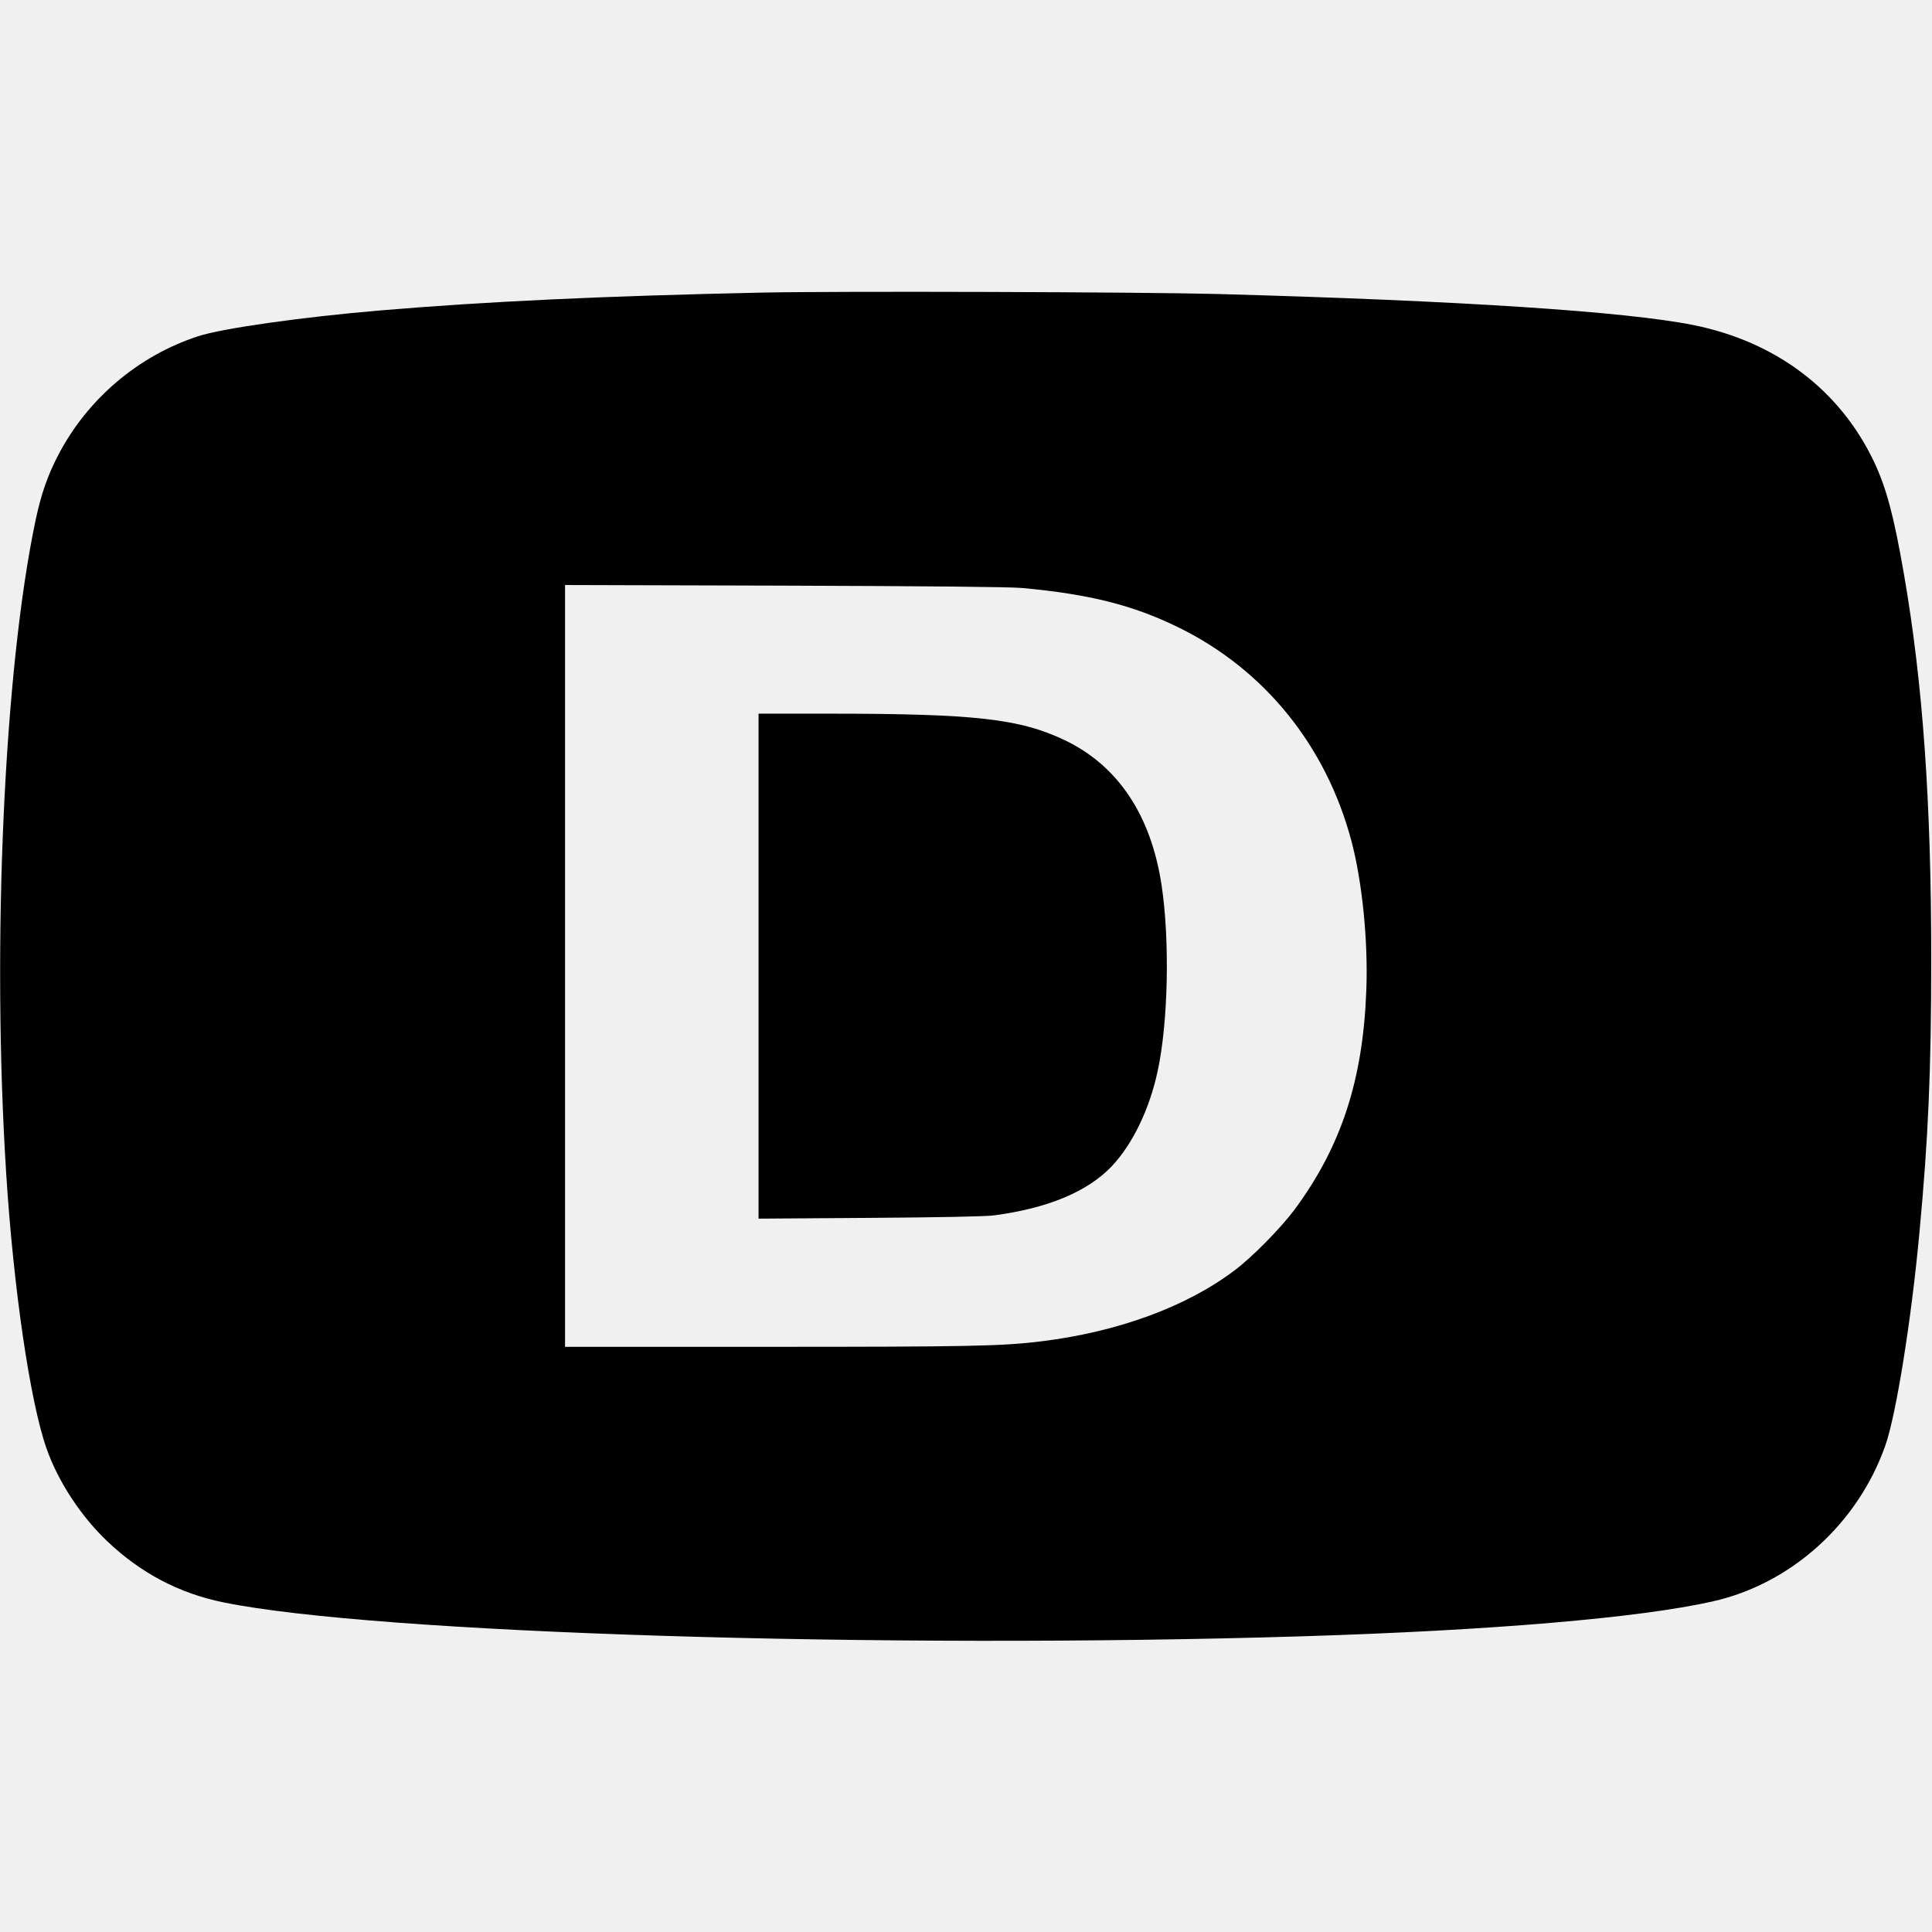
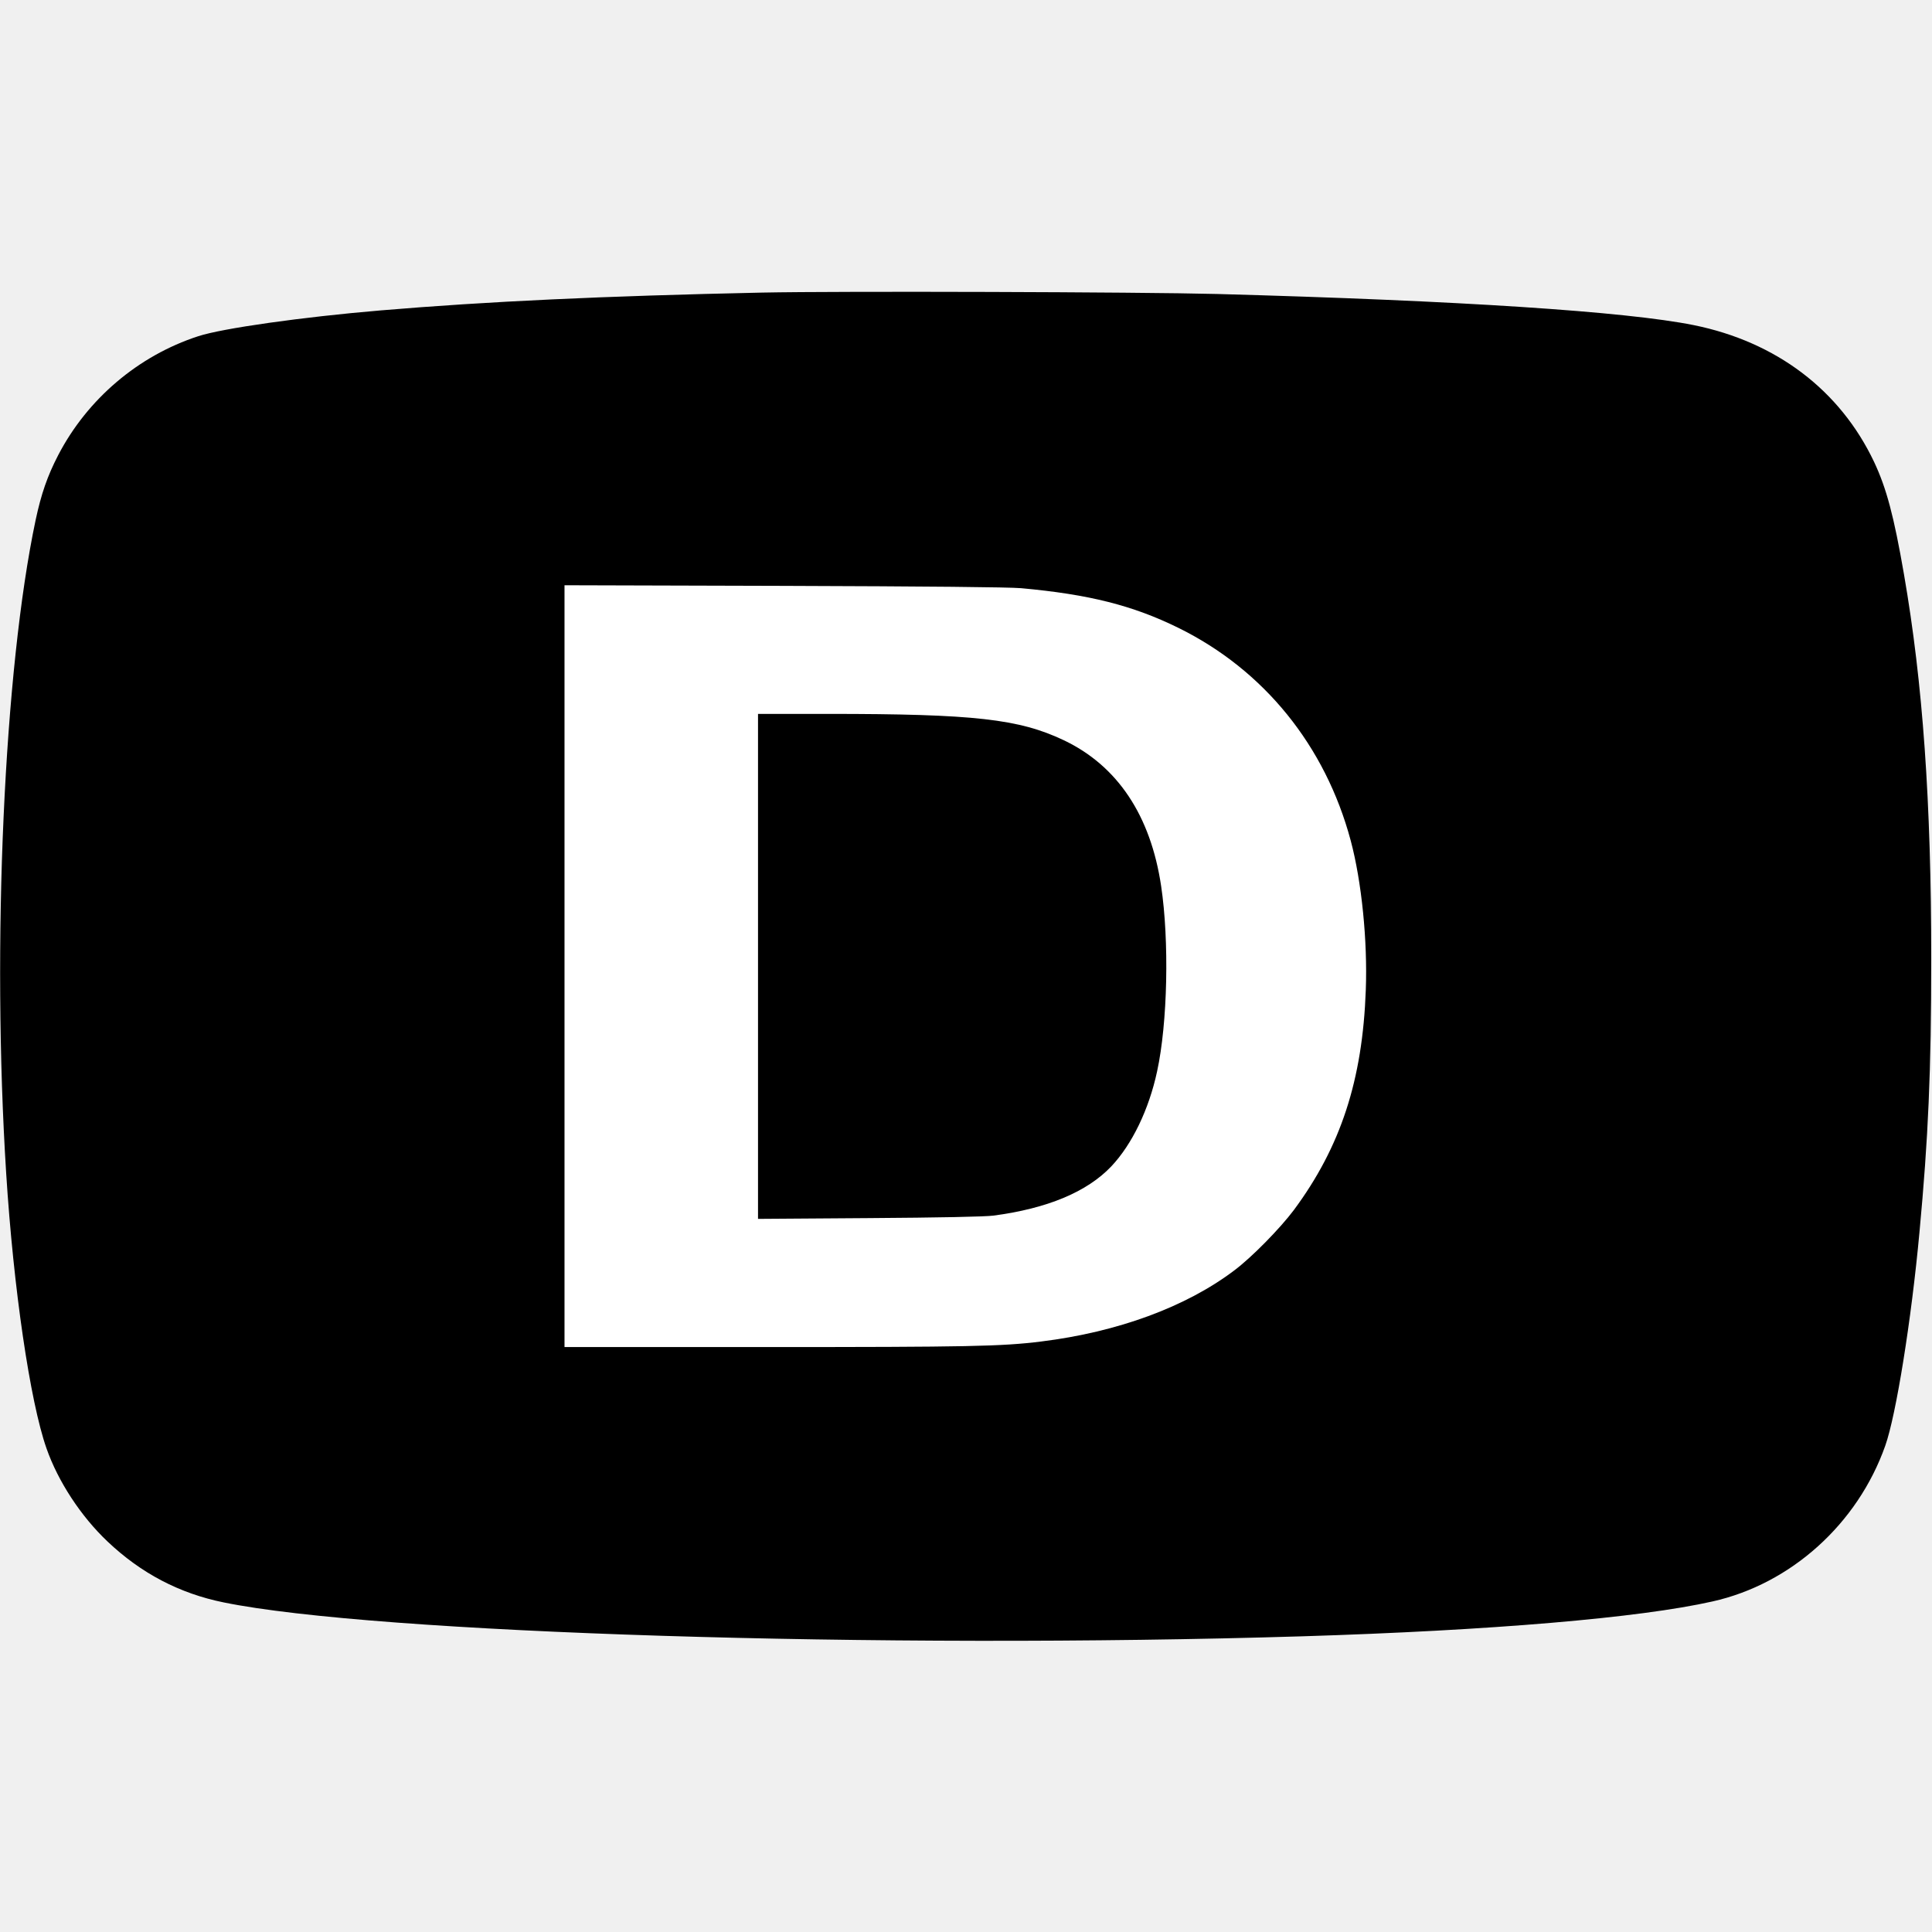
- <svg xmlns="http://www.w3.org/2000/svg" version="1.0" width="1248pt" height="1248pt" viewBox="0 0 1248 1248" preserveAspectRatio="xMidYMid meet">
-   <g transform="translate(0,1248) scale(0.1,-0.1)" fill="#000000" stroke="none">
-     <path d="M4925 10590 c-1028 -22 -1775 -57 -2465 -115 -509 -43 -1025 -116 -1180 -167 -387 -126 -716 -406 -904 -768 -70 -135 -110 -251 -146 -420 -204 -965 -284 -2740 -190 -4220 47 -742 154 -1473 260 -1775 75 -215 223 -440 394 -602 217 -206 465 -336 751 -394 978 -200 4248 -302 6965 -219 1227 38 2180 119 2651 225 508 113 939 502 1117 1006 70 197 169 814 221 1379 57 609 76 1041 76 1765 0 1018 -54 1780 -176 2485 -65 376 -113 556 -193 726 -220 464 -632 776 -1166 884 -439 88 -1509 158 -3080 201 -498 13 -2443 19 -2935 9z m1675 -1908 c438 -40 720 -111 1015 -256 553 -272 950 -762 1114 -1376 70 -262 109 -646 97 -964 -21 -582 -162 -1012 -464 -1420 -89 -119 -274 -308 -387 -392 -311 -235 -752 -397 -1245 -458 -256 -32 -472 -36 -1775 -36 l-1305 0 0 2461 0 2460 1413 -4 c944 -3 1453 -8 1537 -15z" />
-     <path d="M4900 6239 l0 -1631 718 5 c450 3 749 9 802 16 349 46 605 153 762 318 134 142 243 367 296 614 68 313 79 842 26 1197 -68 456 -282 777 -629 942 -289 137 -577 170 -1522 170 l-453 0 0 -1631z" />
-   </g>
+ <svg xmlns="http://www.w3.org/2000/svg" width="1664" height="1664" version="1.0" viewBox="0 0 1248 1248">
+   <path d="M492.5 189c-102.8 2.2-177.5 5.7-246.5 11.5-50.9 4.3-102.5 11.6-118 16.7-38.7 12.6-71.6 40.6-90.4 76.8-7 13.5-11 25.1-14.6 42C2.6 432.5-5.4 610 4 758c4.7 74.2 15.4 147.3 26 177.5 7.5 21.5 22.3 44 39.4 60.2 21.7 20.6 46.5 33.6 75.1 39.4 97.8 20 424.8 30.2 696.5 21.9 122.7-3.8 218-11.9 265.1-22.5 50.8-11.3 93.9-50.2 111.7-100.6 7-19.7 16.9-81.4 22.1-137.9 5.7-60.9 7.6-104.1 7.6-176.5 0-101.8-5.4-178-17.6-248.5-6.5-37.6-11.3-55.6-19.3-72.6-22-46.4-63.2-77.6-116.6-88.4-43.9-8.8-150.9-15.8-308-20.1-49.8-1.3-244.3-1.9-293.5-.9" />
+   <path d="m364.65 378.05 141.3.4c94.4.3 145.3.8 153.7 1.5 43.8 4 72 11.1 101.5 25.6 55.3 27.2 95 76.2 111.4 137.6 7 26.2 10.9 64.6 9.7 96.4-2.1 58.2-16.2 101.2-46.4 142-8.9 11.9-27.4 30.799-38.7 39.199-31.1 23.5-75.2 39.7-124.5 45.8-25.6 3.2-47.2 3.6-177.5 3.6h-130.5v-246.1zm125 83.099v326.2l71.799-.5c45-.3 74.9-.9 80.2-1.6 34.9-4.6 60.5-15.3 76.2-31.8 13.4-14.2 24.3-36.7 29.6-61.4 6.8-31.3 7.9-84.2 2.6-119.7-6.8-45.6-28.2-77.7-62.9-94.2-28.9-13.7-57.7-17-152.2-17z" fill="#fff" />
</svg>
